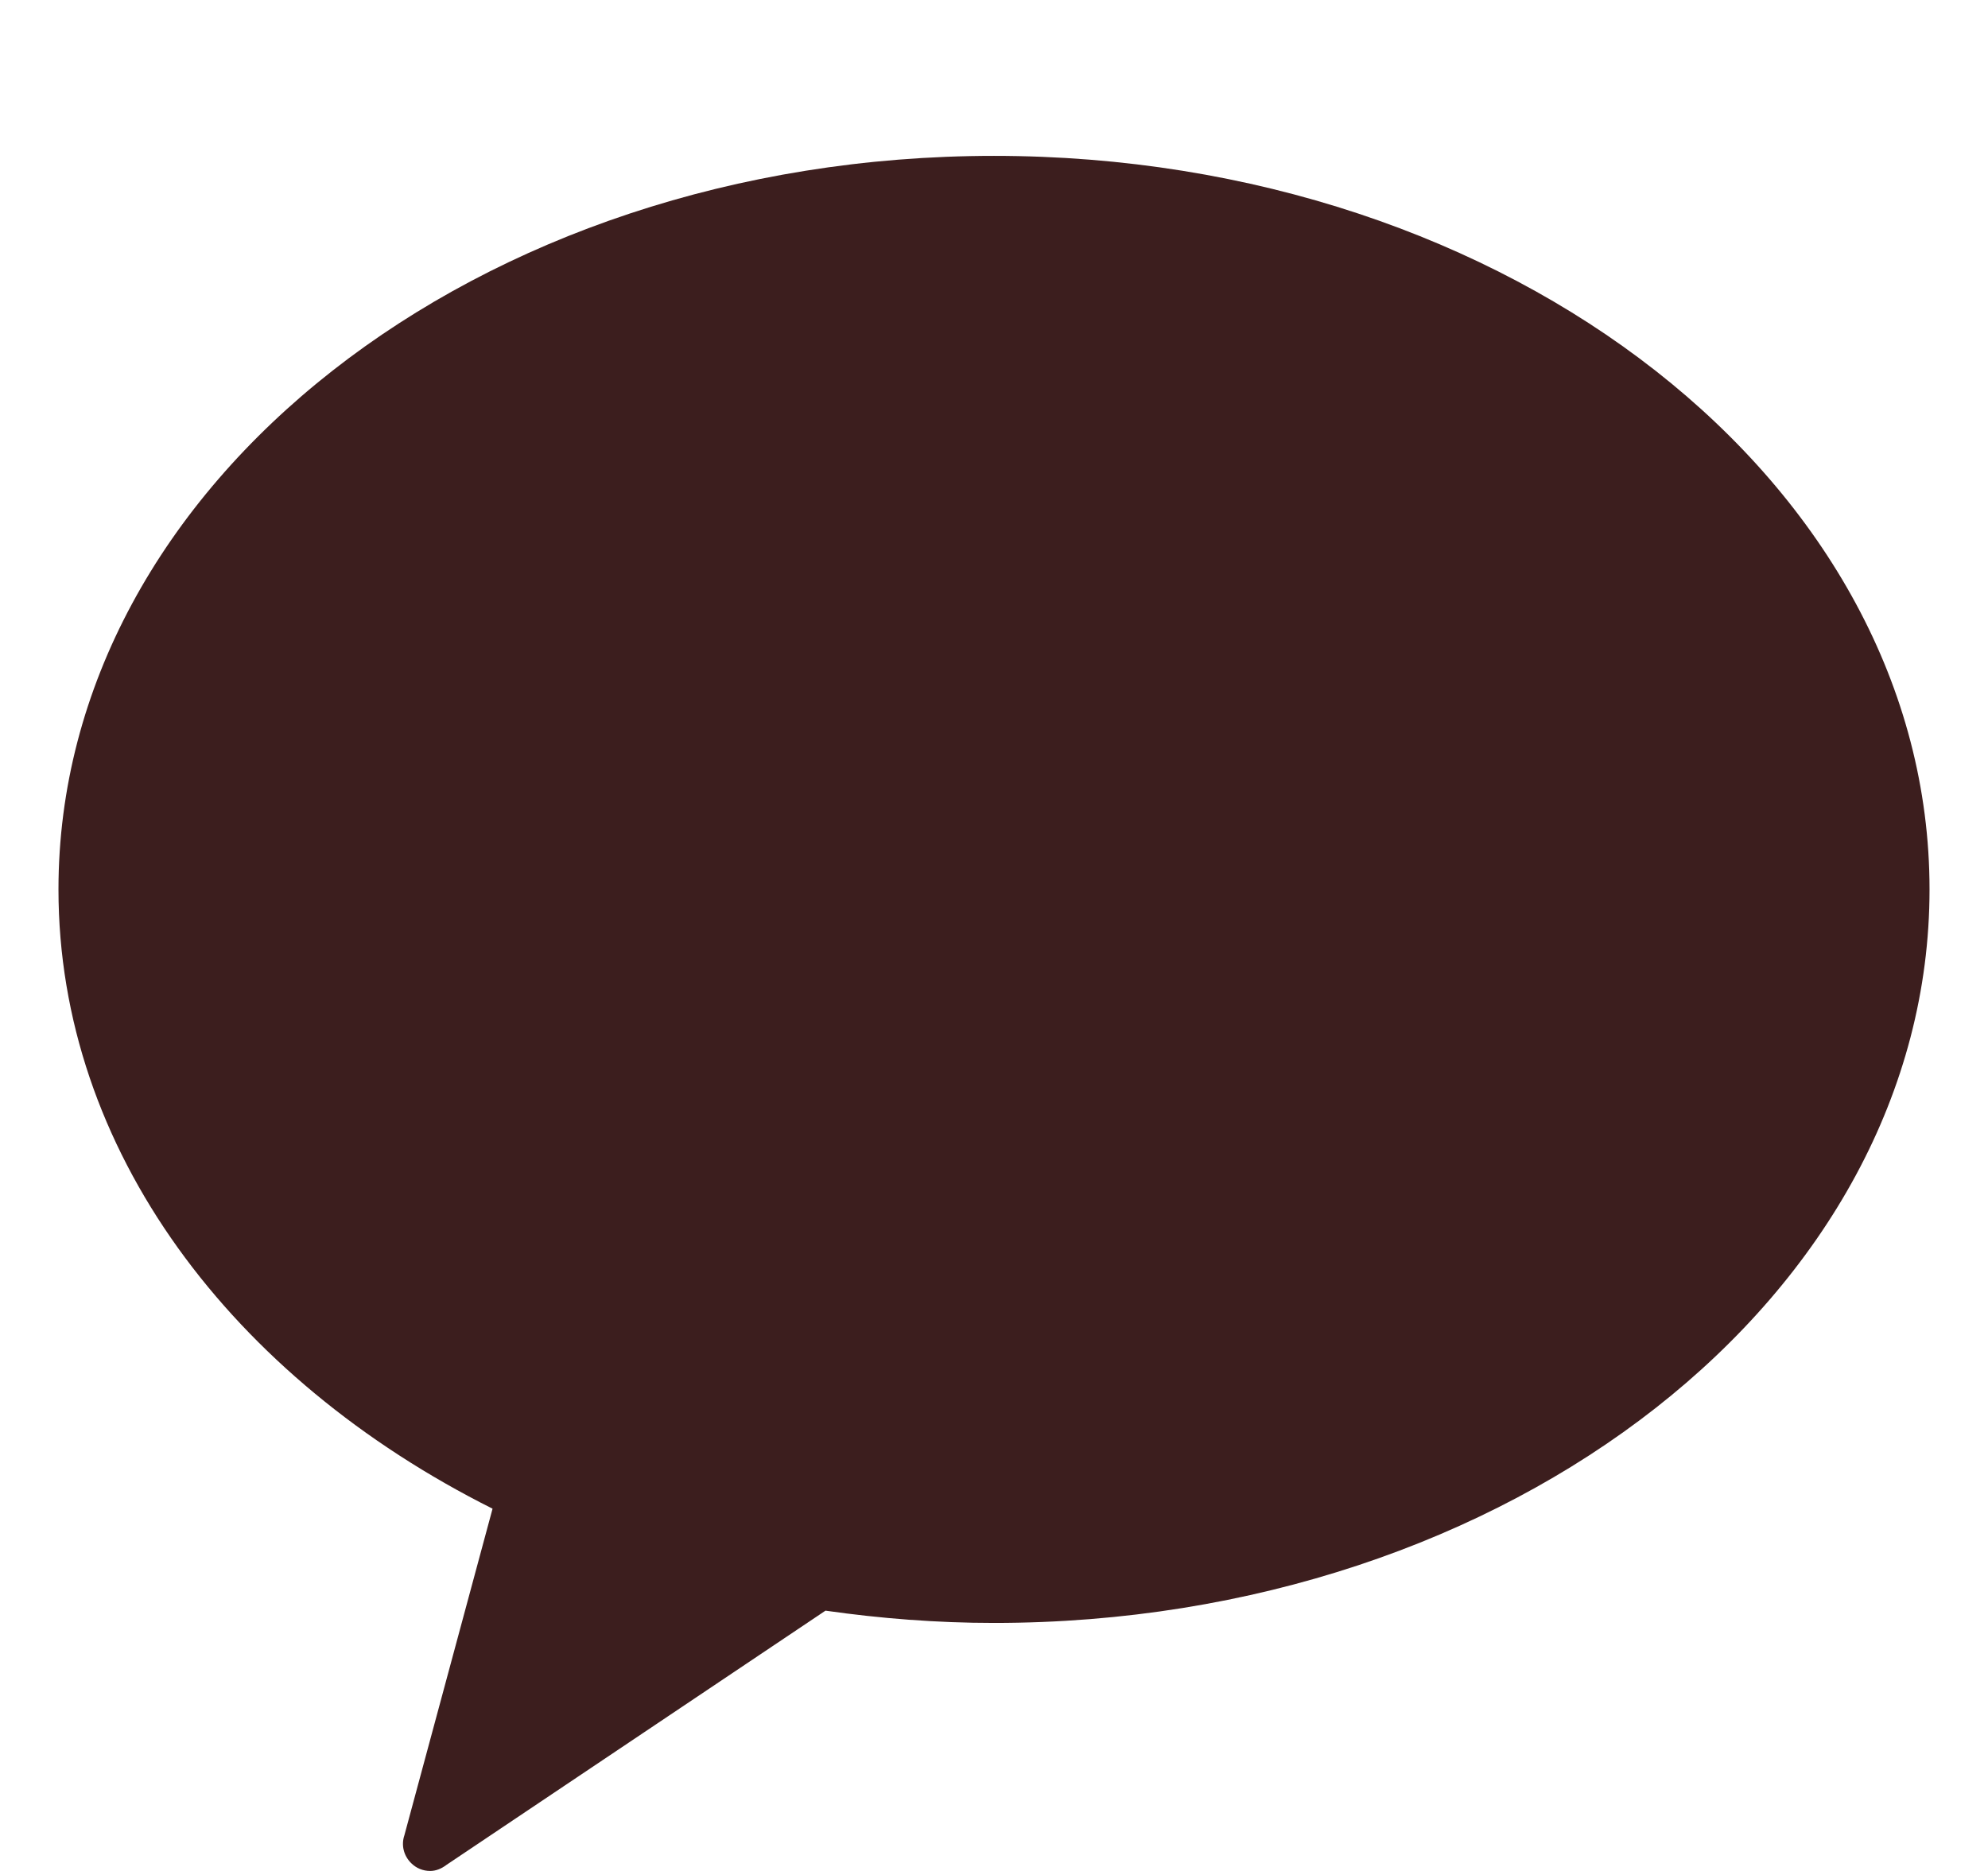
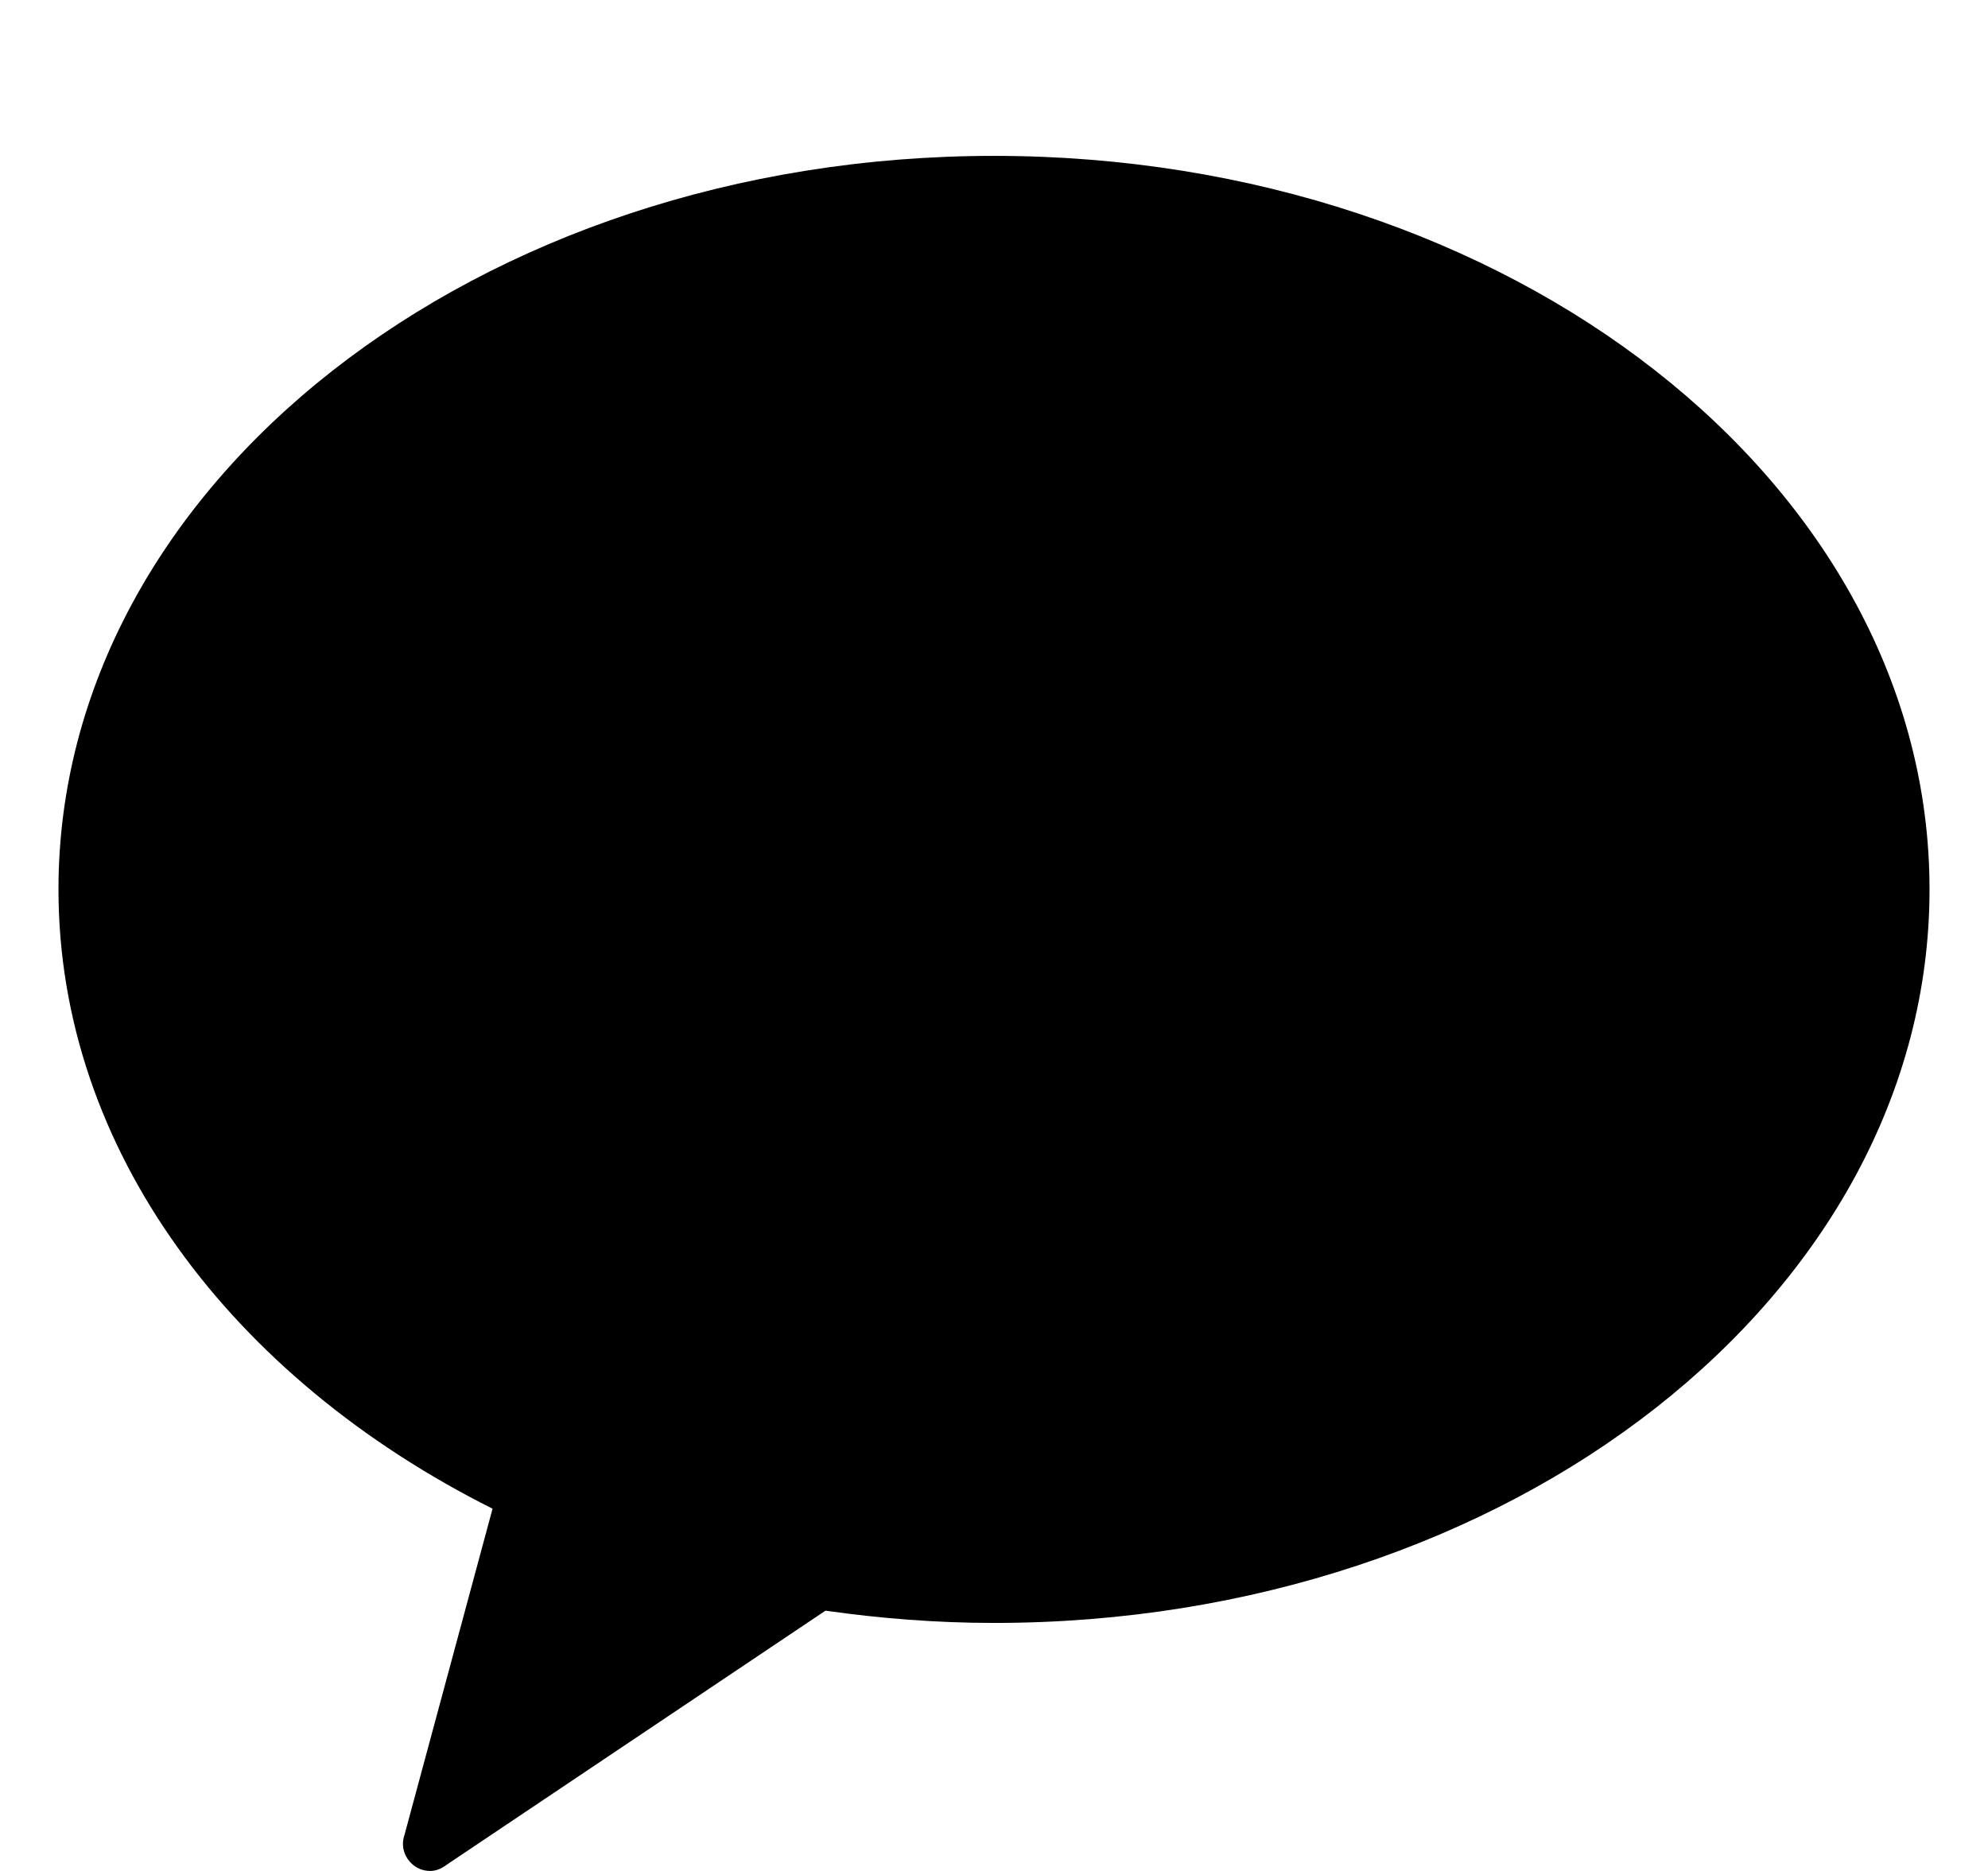
- <svg xmlns="http://www.w3.org/2000/svg" width="17" height="16" viewBox="0 0 17 16" fill="none">
-   <path d="M8.5 1.333C4.082 1.333 0.5 4.141 0.5 7.606C0.5 9.832 1.984 11.786 4.212 12.902L3.458 15.695C3.429 15.78 3.453 15.871 3.516 15.933C3.559 15.976 3.616 16 3.679 16C3.727 16 3.775 15.981 3.818 15.948L7.059 13.774C7.53 13.841 8.01 13.879 8.5 13.879C12.918 13.879 16.5 11.071 16.5 7.606C16.5 4.141 12.918 1.333 8.5 1.333Z" fill="#3C1E1E" />
+ <svg xmlns="http://www.w3.org/2000/svg" width="current" height="current" viewBox="0 0 17 16" fill="currentColor">
+   <path d="M8.5 1.333C4.082 1.333 0.5 4.141 0.5 7.606C0.5 9.832 1.984 11.786 4.212 12.902L3.458 15.695C3.429 15.78 3.453 15.871 3.516 15.933C3.559 15.976 3.616 16 3.679 16C3.727 16 3.775 15.981 3.818 15.948L7.059 13.774C7.53 13.841 8.01 13.879 8.5 13.879C12.918 13.879 16.5 11.071 16.5 7.606C16.5 4.141 12.918 1.333 8.5 1.333Z" fill="currentColor" />
</svg>
